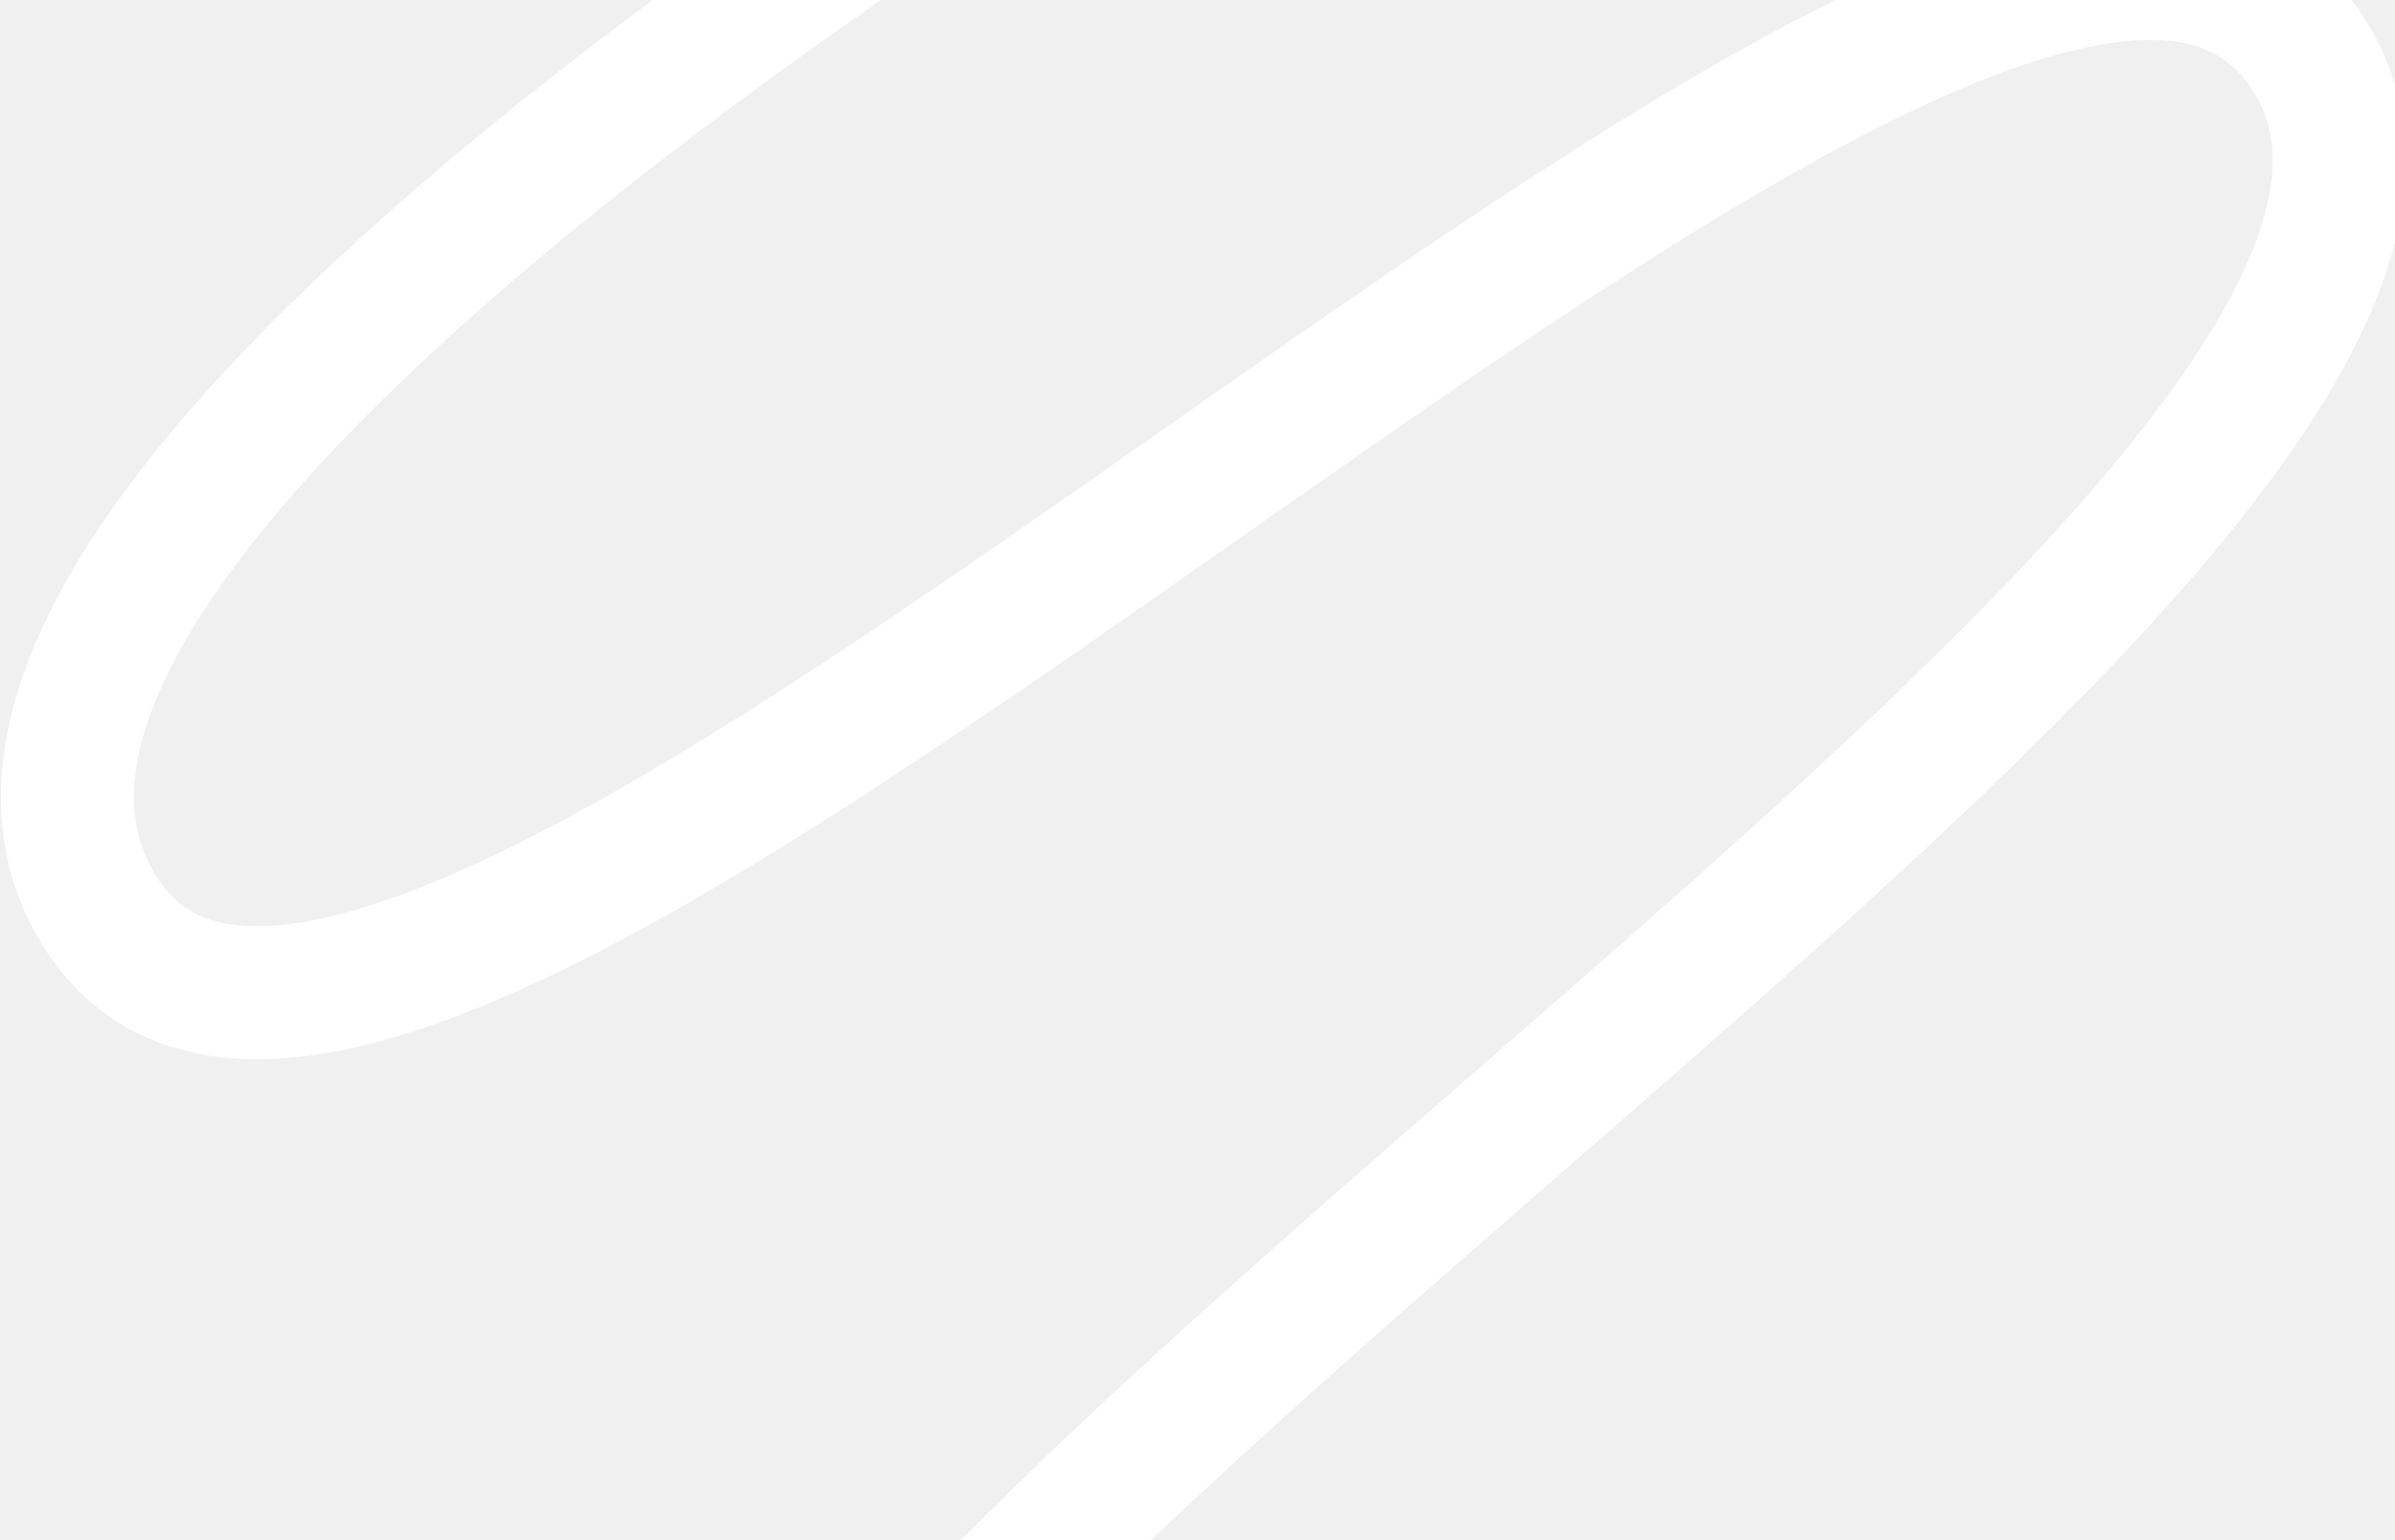
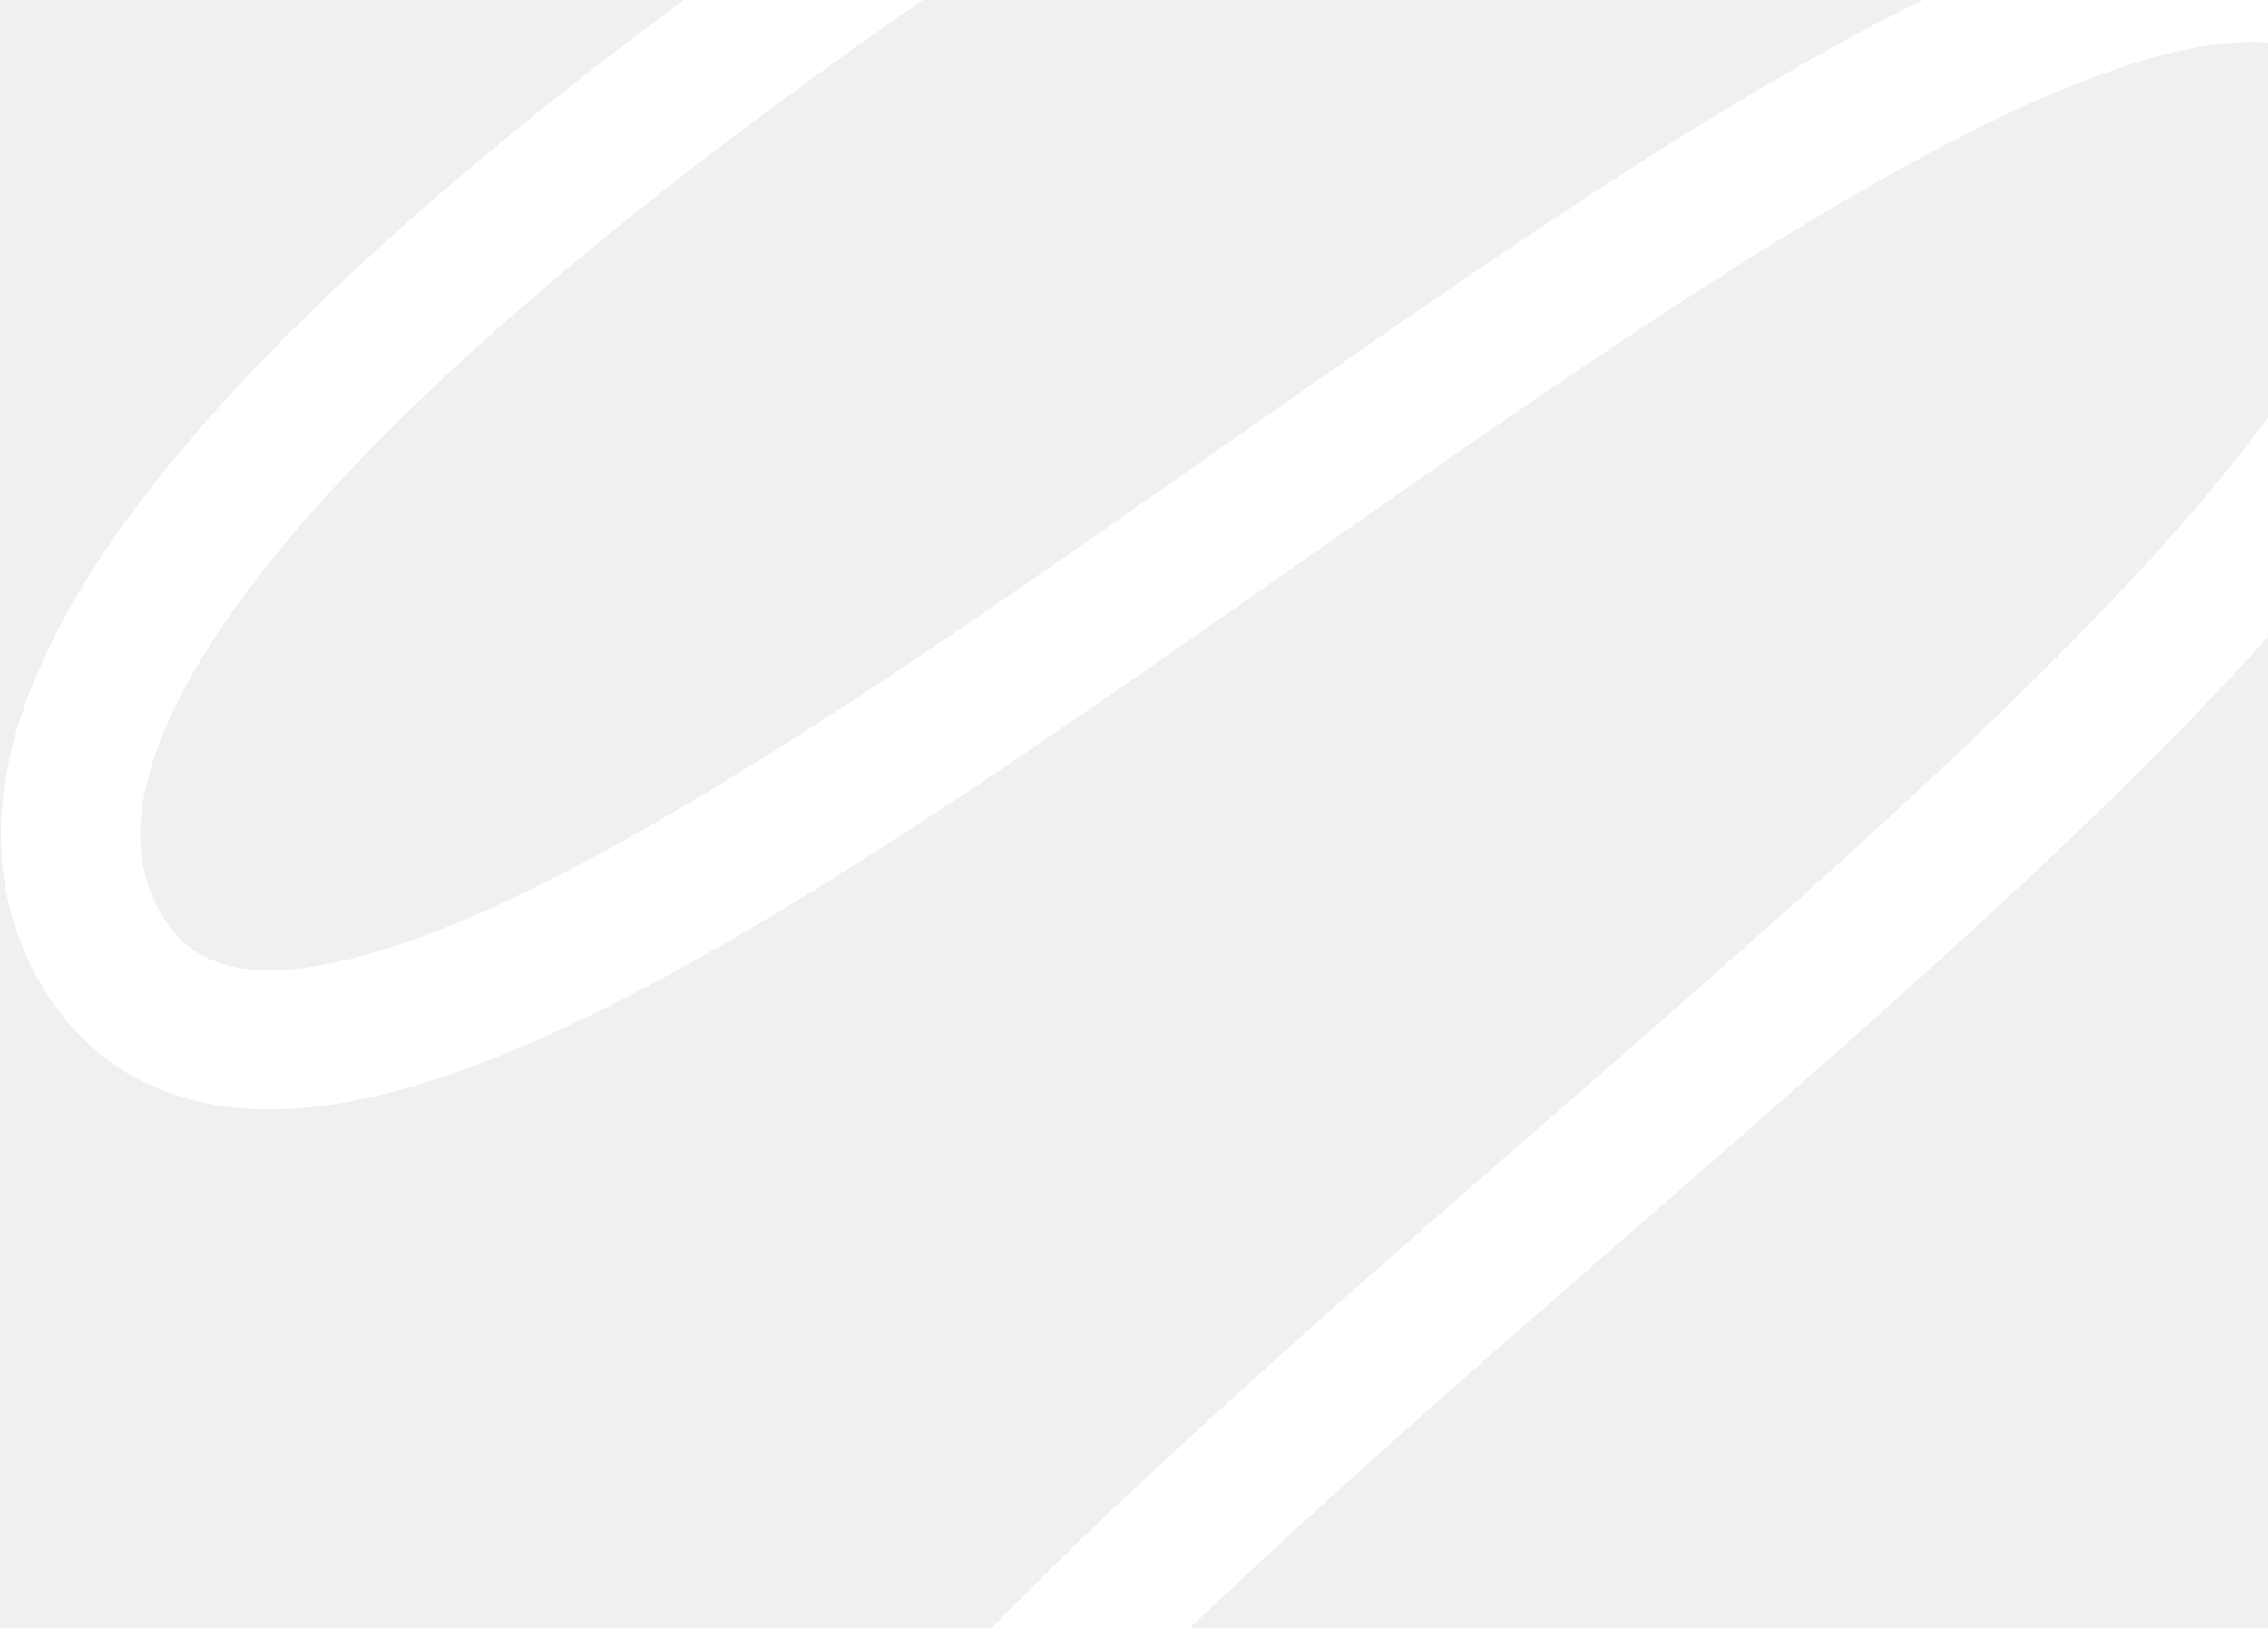
- <svg xmlns="http://www.w3.org/2000/svg" width="678" height="436" viewBox="0 0 678 436" fill="none">
+ <svg xmlns="http://www.w3.org/2000/svg" width="613" height="440" viewBox="0 0 613 440" fill="none">
  <path d="M474.708 -157.628C297.615 -65.262 -39.679 147.078 27.889 257.507C112.349 395.544 569.011 -122.767 654.22 16.493C739.429 155.754 111.407 485.686 199.461 629.596" stroke="white" stroke-width="37.661" />
</svg>
